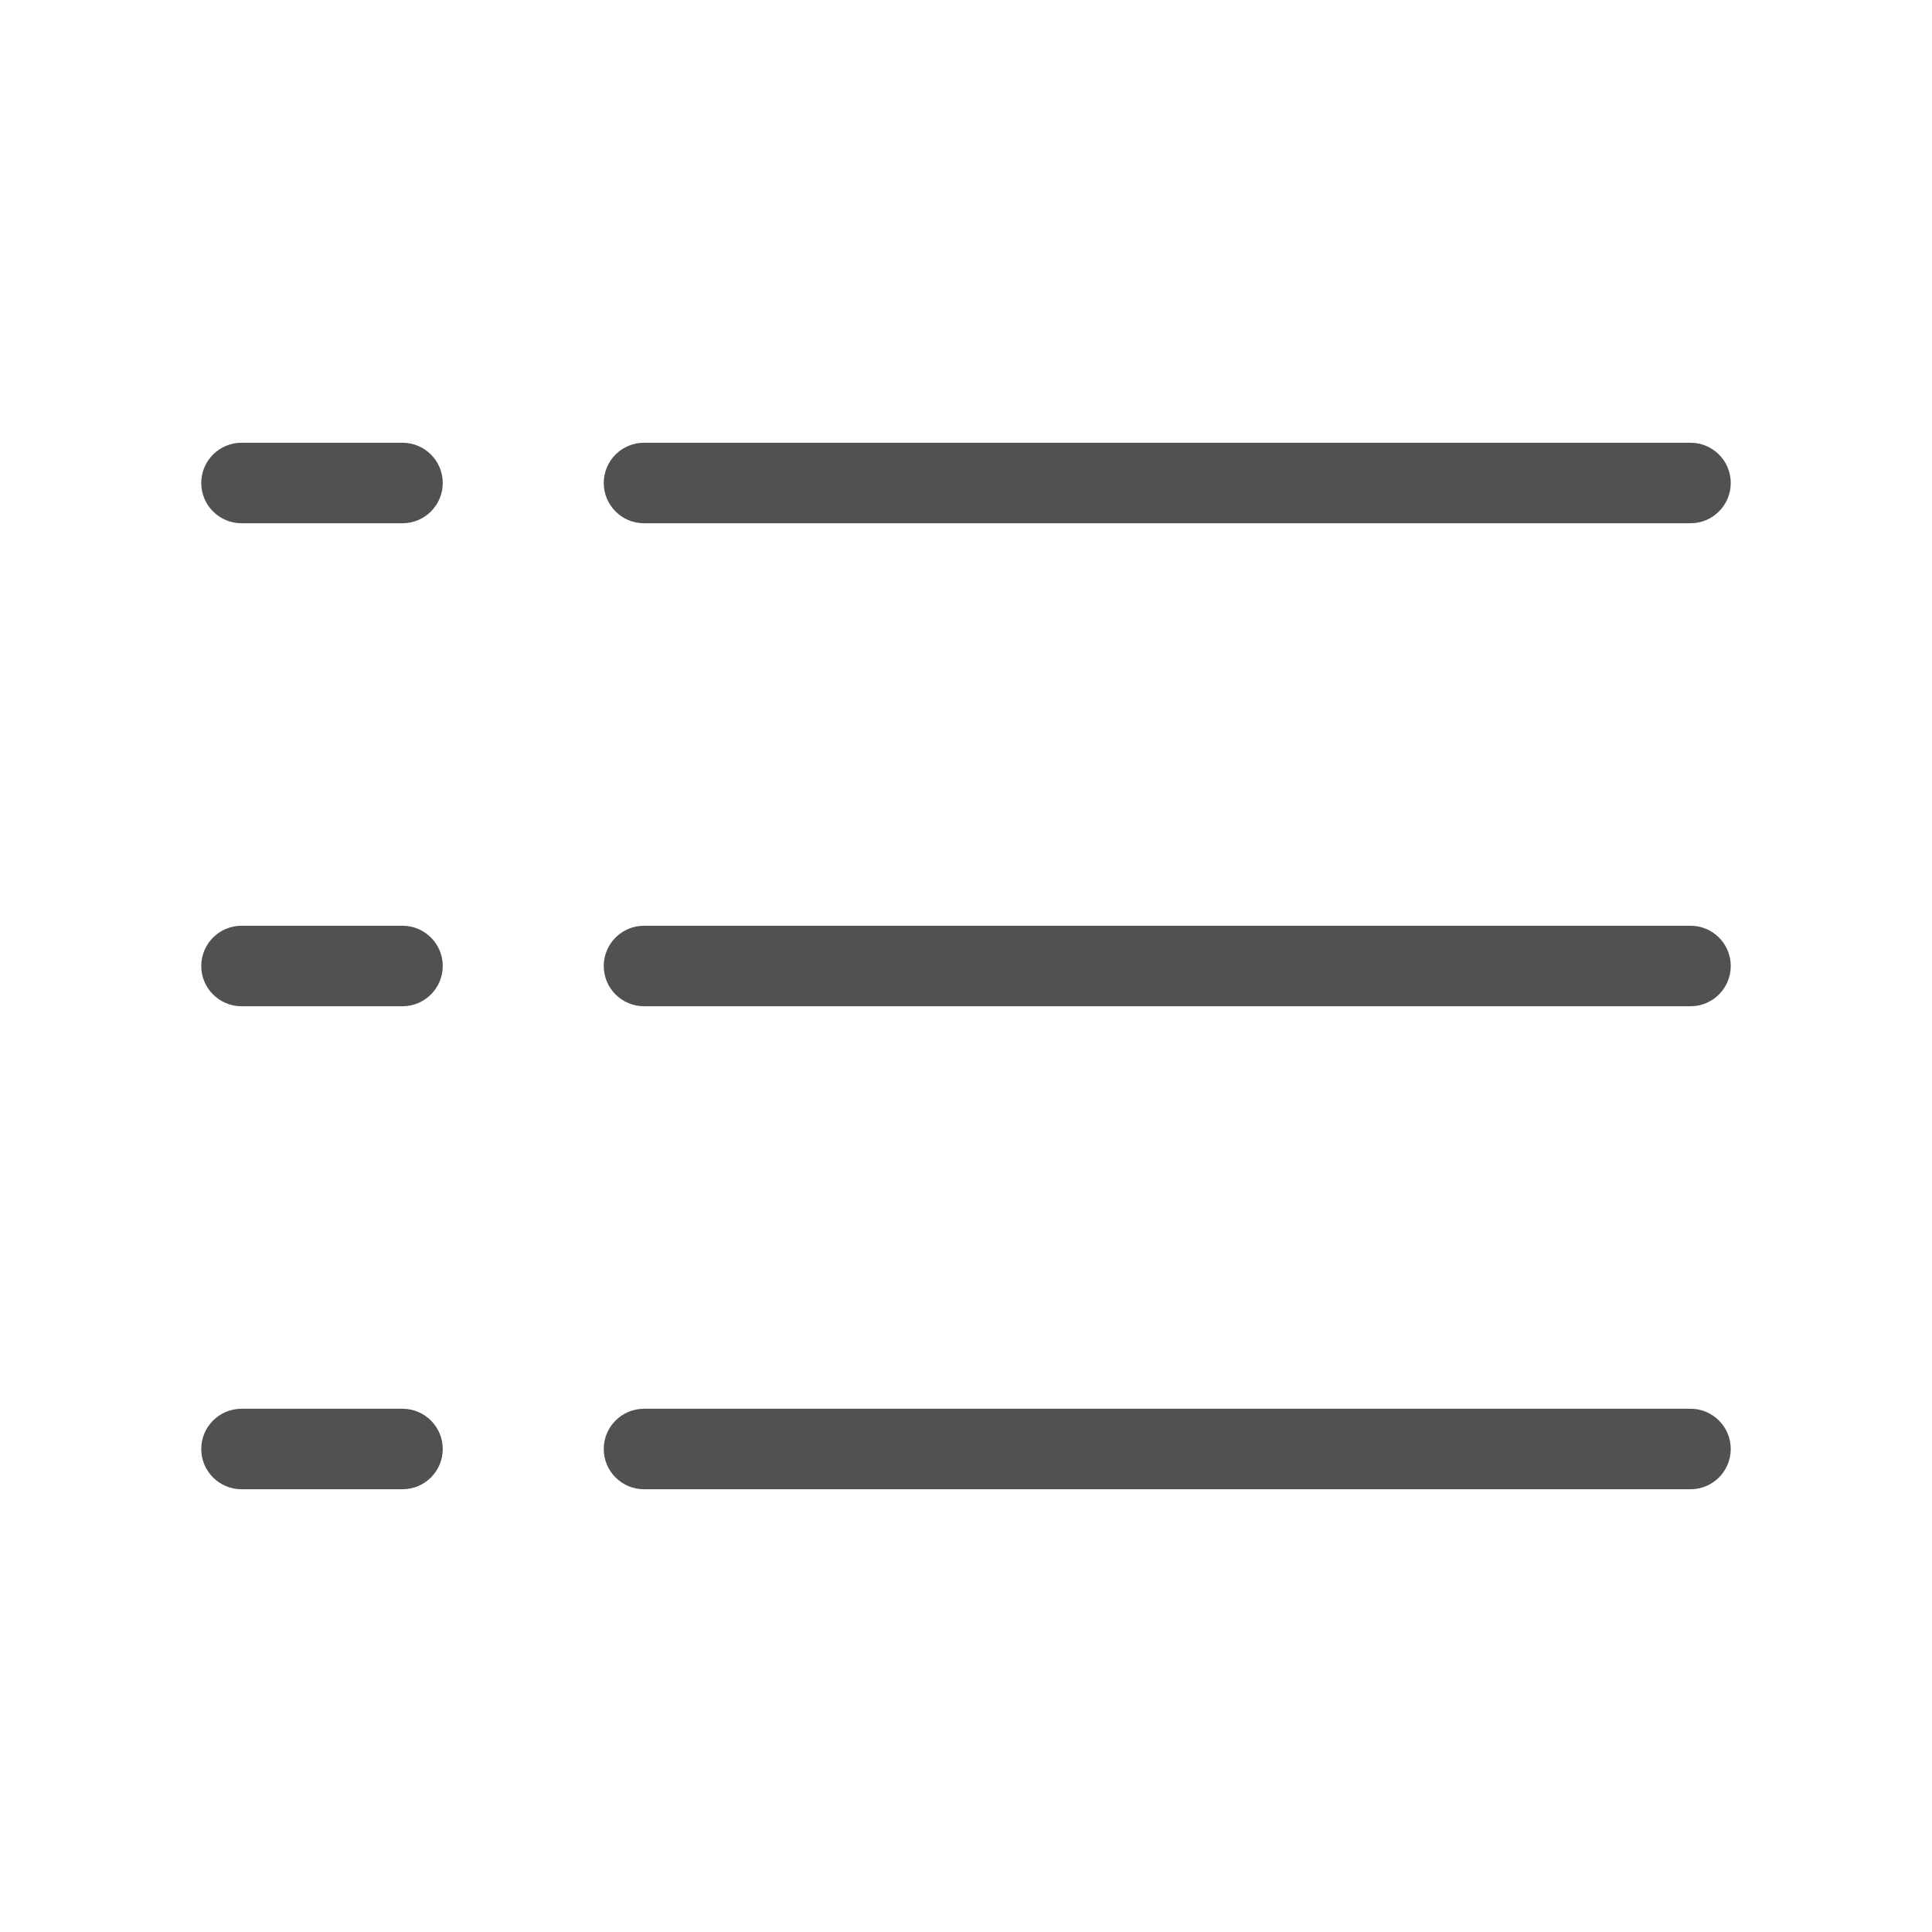
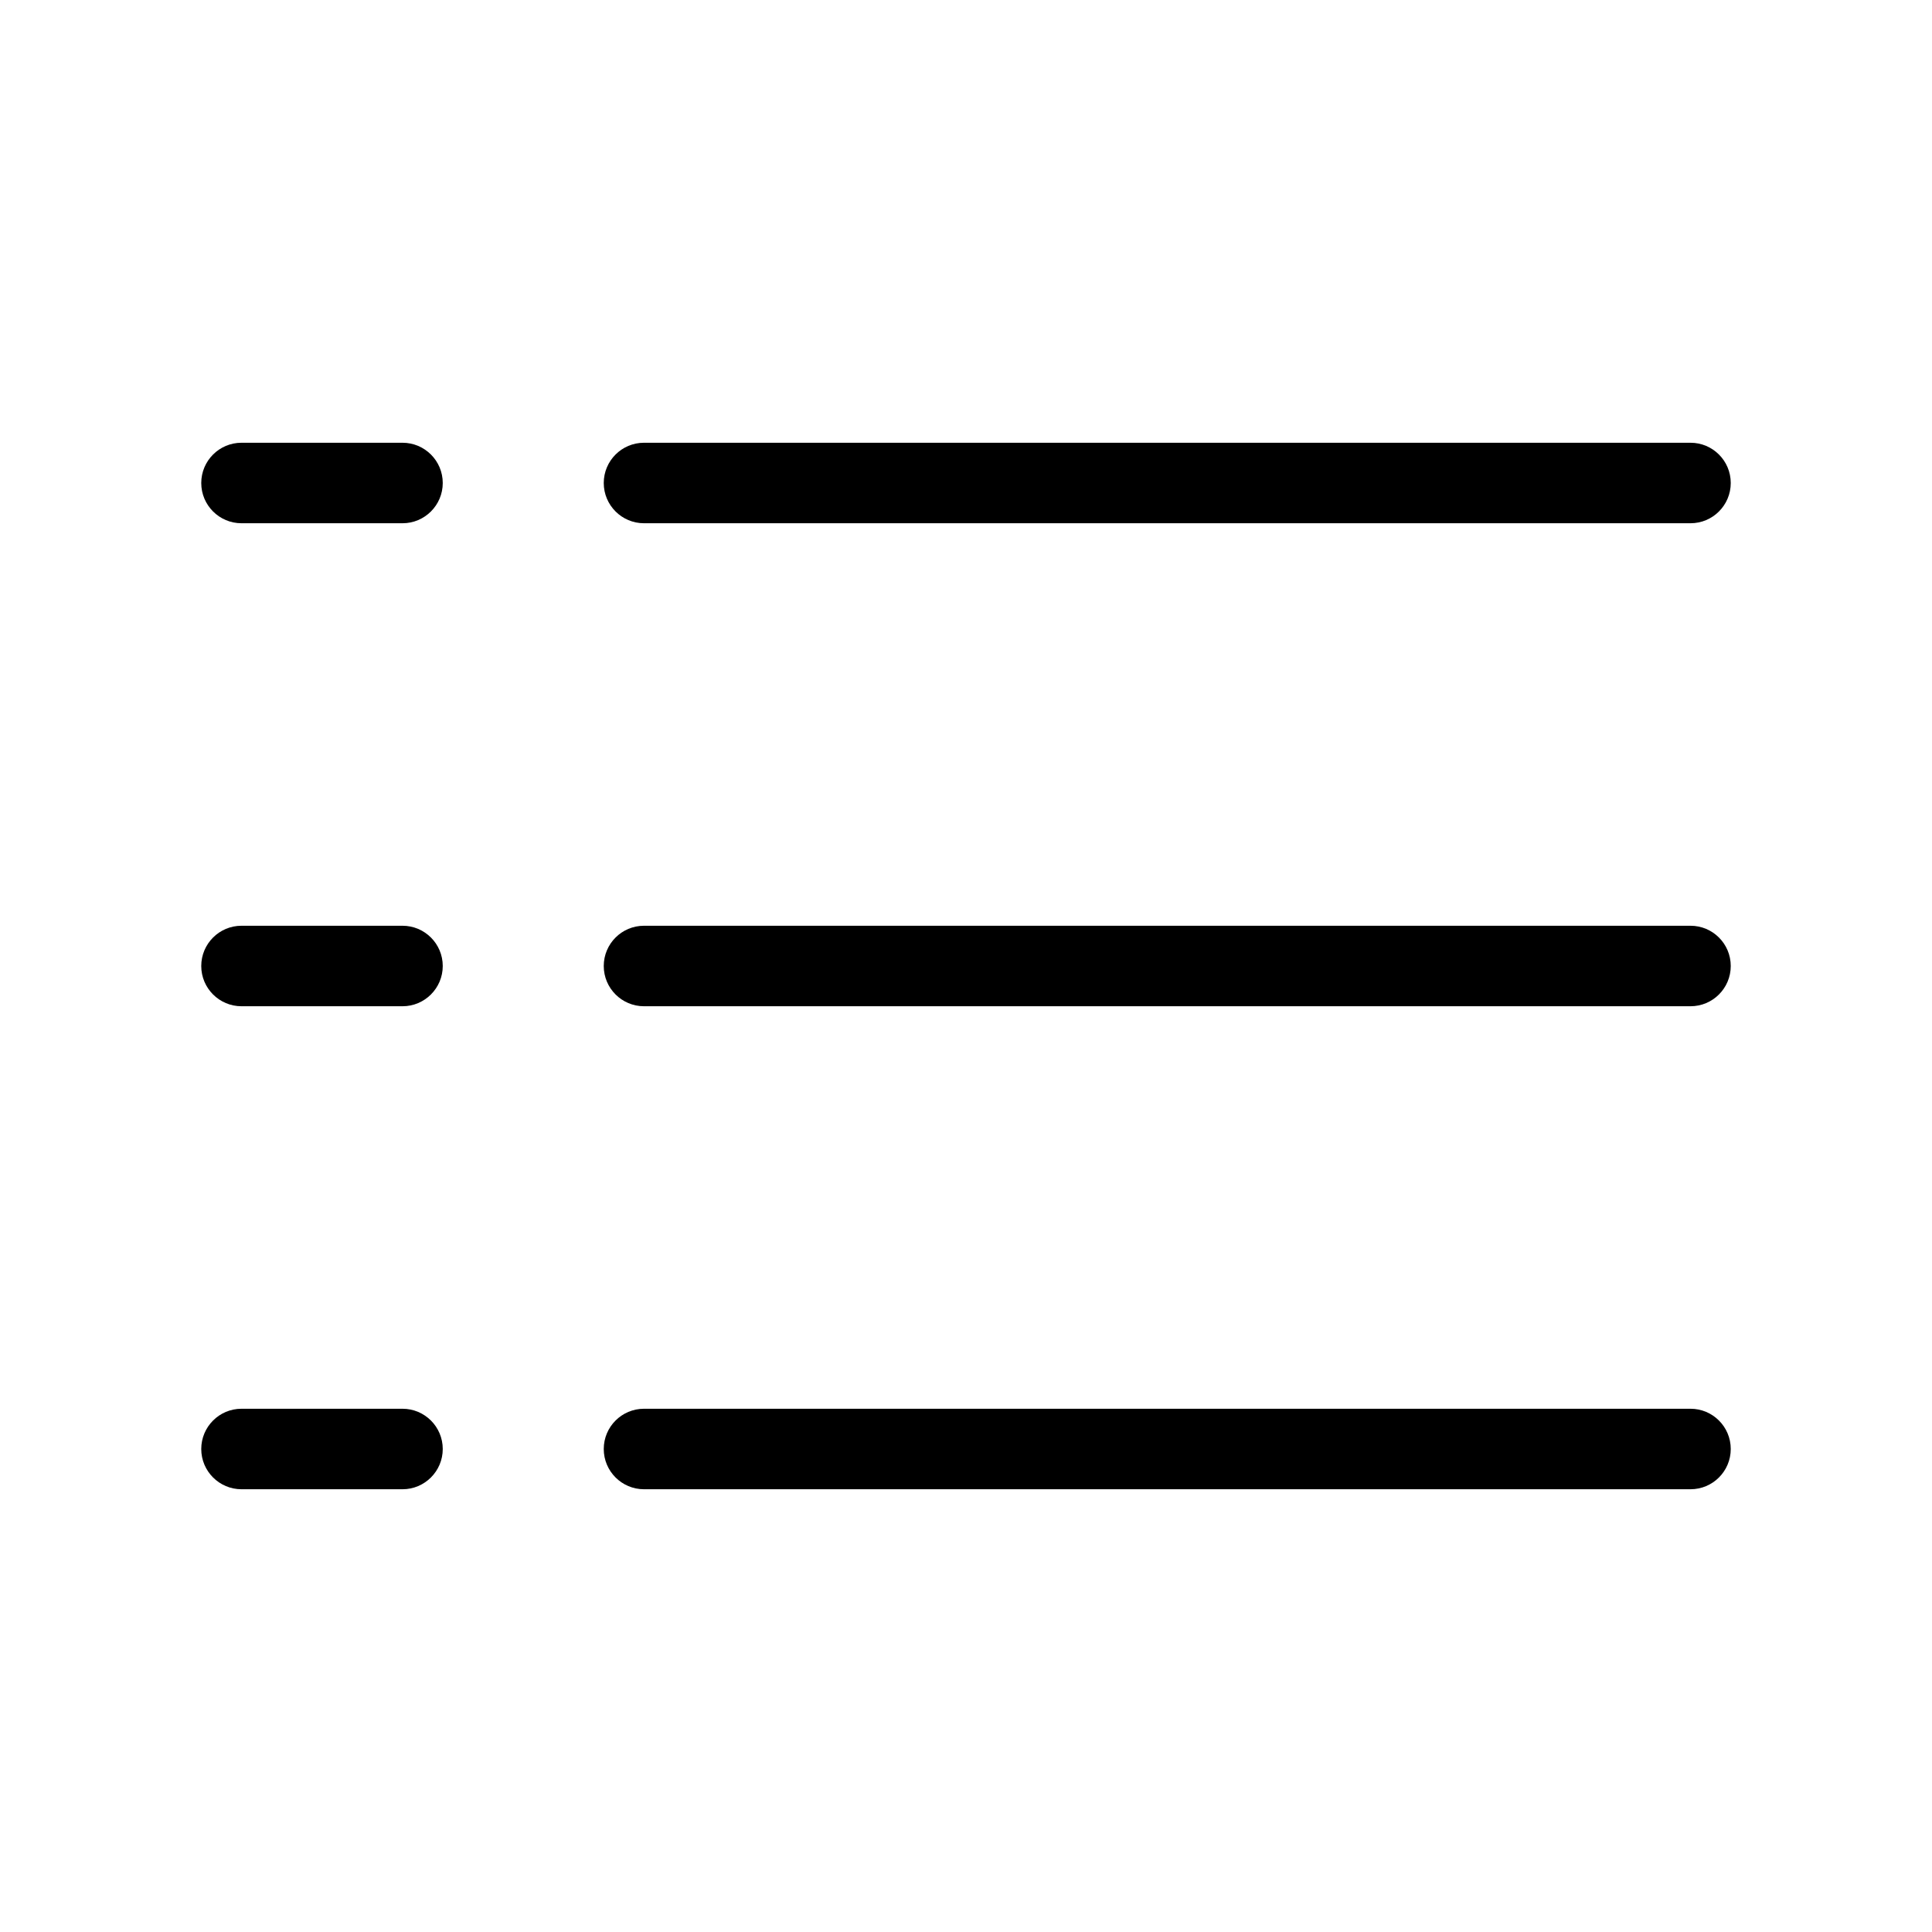
<svg xmlns="http://www.w3.org/2000/svg" t="1524966124984" class="icon" style="" viewBox="0 0 1024 1024" version="1.1" p-id="2429" width="200" height="200">
  <defs>
    <style type="text/css" />
  </defs>
-   <path d="M896 277.333 341.333 277.333C329.557 277.333 320 267.776 320 256 320 244.224 329.557 234.667 341.333 234.667L896 234.667C907.797 234.667 917.333 244.224 917.333 256 917.333 267.776 907.797 277.333 896 277.333" p-id="2430" fill="#515151" />
-   <path d="M896 533.333 341.333 533.333C329.557 533.333 320 523.776 320 512 320 500.224 329.557 490.667 341.333 490.667L896 490.667C907.797 490.667 917.333 500.224 917.333 512 917.333 523.776 907.797 533.333 896 533.333" p-id="2431" fill="#515151" />
-   <path d="M896 789.333 341.333 789.333C329.557 789.333 320 779.776 320 768 320 756.224 329.557 746.667 341.333 746.667L896 746.667C907.797 746.667 917.333 756.224 917.333 768 917.333 779.776 907.797 789.333 896 789.333" p-id="2432" fill="#515151" />
-   <path d="M213.333 277.333 128 277.333C116.224 277.333 106.667 267.776 106.667 256 106.667 244.224 116.224 234.667 128 234.667L213.333 234.667C225.109 234.667 234.667 244.224 234.667 256 234.667 267.776 225.109 277.333 213.333 277.333" p-id="2433" fill="#515151" />
-   <path d="M213.333 533.333 128 533.333C116.224 533.333 106.667 523.776 106.667 512 106.667 500.224 116.224 490.667 128 490.667L213.333 490.667C225.109 490.667 234.667 500.224 234.667 512 234.667 523.776 225.109 533.333 213.333 533.333" p-id="2434" fill="#515151" />
-   <path d="M213.333 789.333 128 789.333C116.224 789.333 106.667 779.776 106.667 768 106.667 756.224 116.224 746.667 128 746.667L213.333 746.667C225.109 746.667 234.667 756.224 234.667 768 234.667 779.776 225.109 789.333 213.333 789.333" p-id="2435" fill="#515151" />
+   <path d="M896 277.333 341.333 277.333C329.557 277.333 320 267.776 320 256 320 244.224 329.557 234.667 341.333 234.667L896 234.667C907.797 234.667 917.333 244.224 917.333 256 917.333 267.776 907.797 277.333 896 277.333" p-id="2430" />
+   <path d="M896 533.333 341.333 533.333C329.557 533.333 320 523.776 320 512 320 500.224 329.557 490.667 341.333 490.667L896 490.667C907.797 490.667 917.333 500.224 917.333 512 917.333 523.776 907.797 533.333 896 533.333" p-id="2431" />
+   <path d="M896 789.333 341.333 789.333C329.557 789.333 320 779.776 320 768 320 756.224 329.557 746.667 341.333 746.667L896 746.667C907.797 746.667 917.333 756.224 917.333 768 917.333 779.776 907.797 789.333 896 789.333" p-id="2432" />
+   <path d="M213.333 277.333 128 277.333C116.224 277.333 106.667 267.776 106.667 256 106.667 244.224 116.224 234.667 128 234.667L213.333 234.667C225.109 234.667 234.667 244.224 234.667 256 234.667 267.776 225.109 277.333 213.333 277.333" p-id="2433" />
+   <path d="M213.333 533.333 128 533.333C116.224 533.333 106.667 523.776 106.667 512 106.667 500.224 116.224 490.667 128 490.667L213.333 490.667C225.109 490.667 234.667 500.224 234.667 512 234.667 523.776 225.109 533.333 213.333 533.333" p-id="2434" />
+   <path d="M213.333 789.333 128 789.333C116.224 789.333 106.667 779.776 106.667 768 106.667 756.224 116.224 746.667 128 746.667L213.333 746.667C225.109 746.667 234.667 756.224 234.667 768 234.667 779.776 225.109 789.333 213.333 789.333" p-id="2435" />
</svg>
